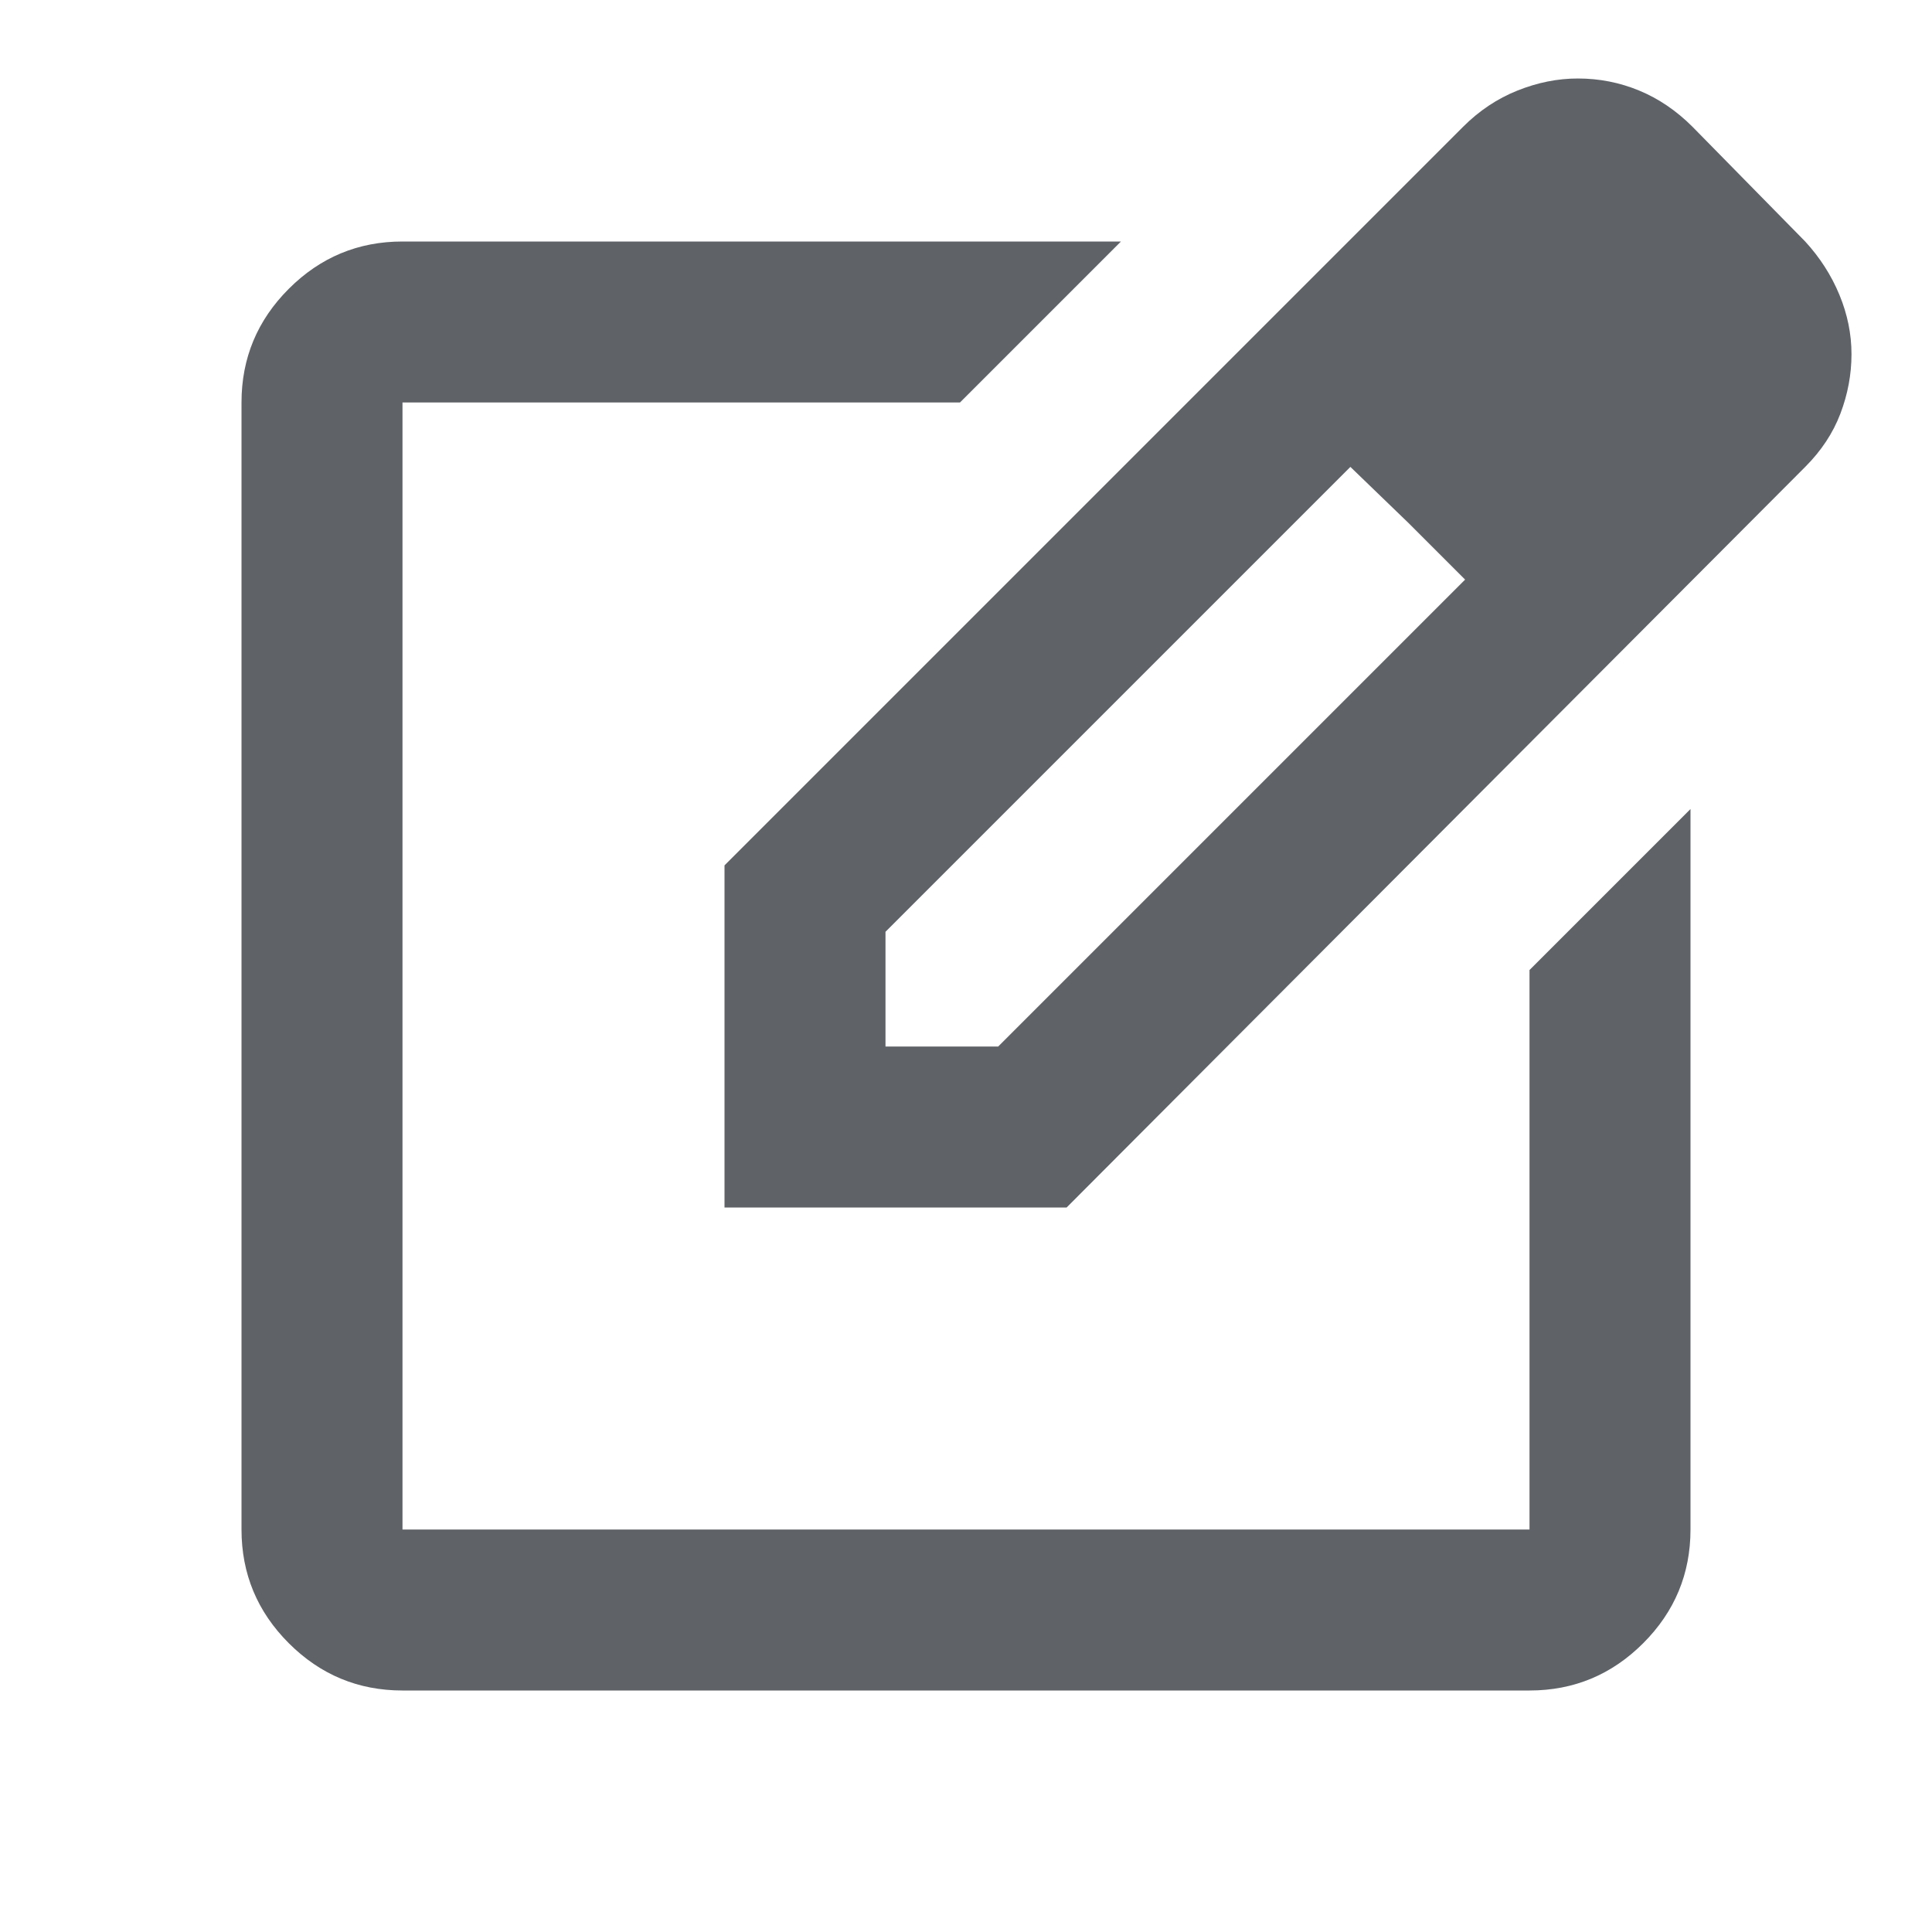
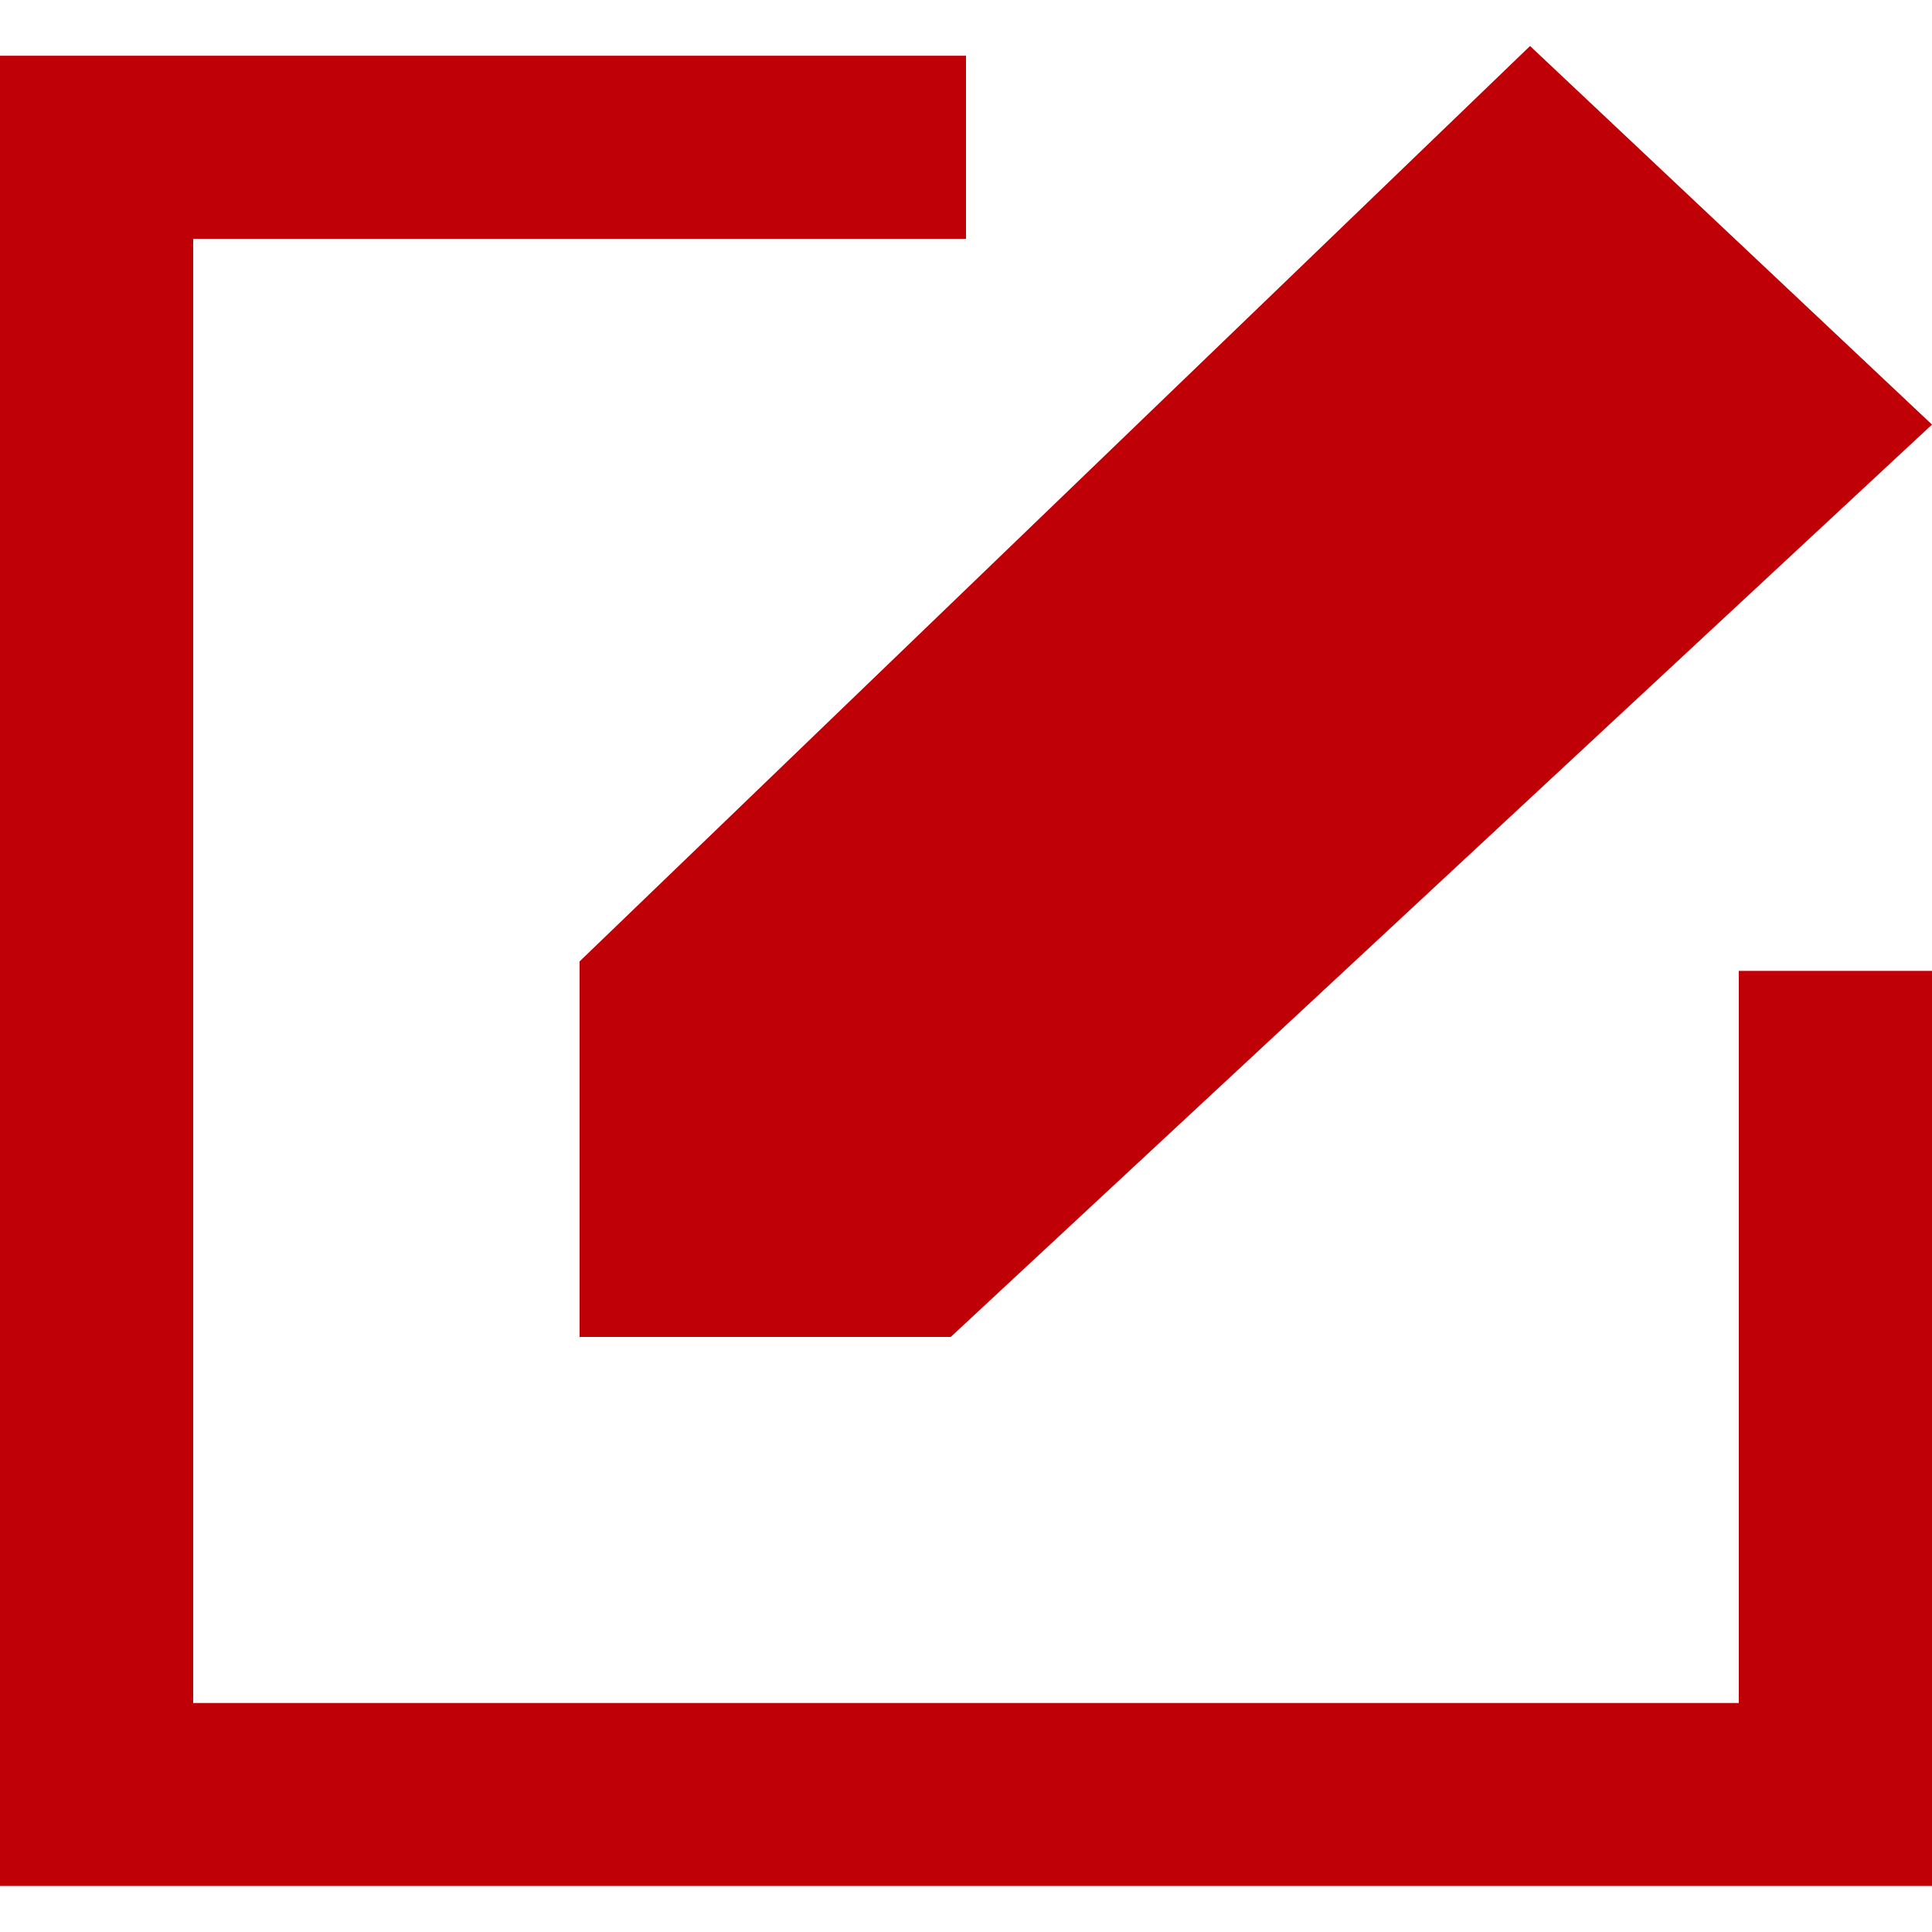
- <svg xmlns="http://www.w3.org/2000/svg" height="24px" viewBox="0 -960 960 960" width="24px" fill="#5f6368">
-   <path d="M200-120q-33 0-56.5-23.5T120-200v-560q0-33 23.5-56.5T200-840h357l-80 80H200v560h560v-278l80-80v358q0 33-23.5 56.5T760-120H200Zm280-360ZM360-360v-170l367-367q12-12 27-18t30-6q16 0 30.5 6t26.5 18l56 57q11 12 17 26.5t6 29.5q0 15-5.5 29.5T897-728L530-360H360Zm481-424-56-56 56 56ZM440-440h56l232-232-28-28-29-28-231 231v57Zm260-260-29-28 29 28 28 28-28-28Z" />
+ <svg xmlns="http://www.w3.org/2000/svg" width="800px" height="800px" viewBox="0 -0.5 21 21" version="1.1" fill="#000000">
+   <g id="SVGRepo_bgCarrier" stroke-width="0" />
+   <g id="SVGRepo_tracerCarrier" stroke-linecap="round" stroke-linejoin="round" />
+   <g id="SVGRepo_iconCarrier">
+     <defs> </defs>
+     <g id="Page-1" stroke="none" stroke-width="1" fill="none" fill-rule="evenodd">
+       <g id="Dribbble-Light-Preview" transform="translate(-99, -400)" fill="#bf0007">
+         <g id="icons" transform="translate(56, 160)">
+           <path d="M61.9,258.011 L45.1,258.011 L45.1,242.096 L53.5,242.096 L53.5,240.106 L43,240.106 L43,260 L64,260 L64,250.053 L61.9,250.053 L61.9,258.011 Z M49.3,249.95 L59.631,240 L64,244.115 L53.334,254.032 L49.3,254.032 L49.3,249.95 Z" id="edit-[#1479]"> </path>
+         </g>
+       </g>
+     </g>
+   </g>
</svg>
